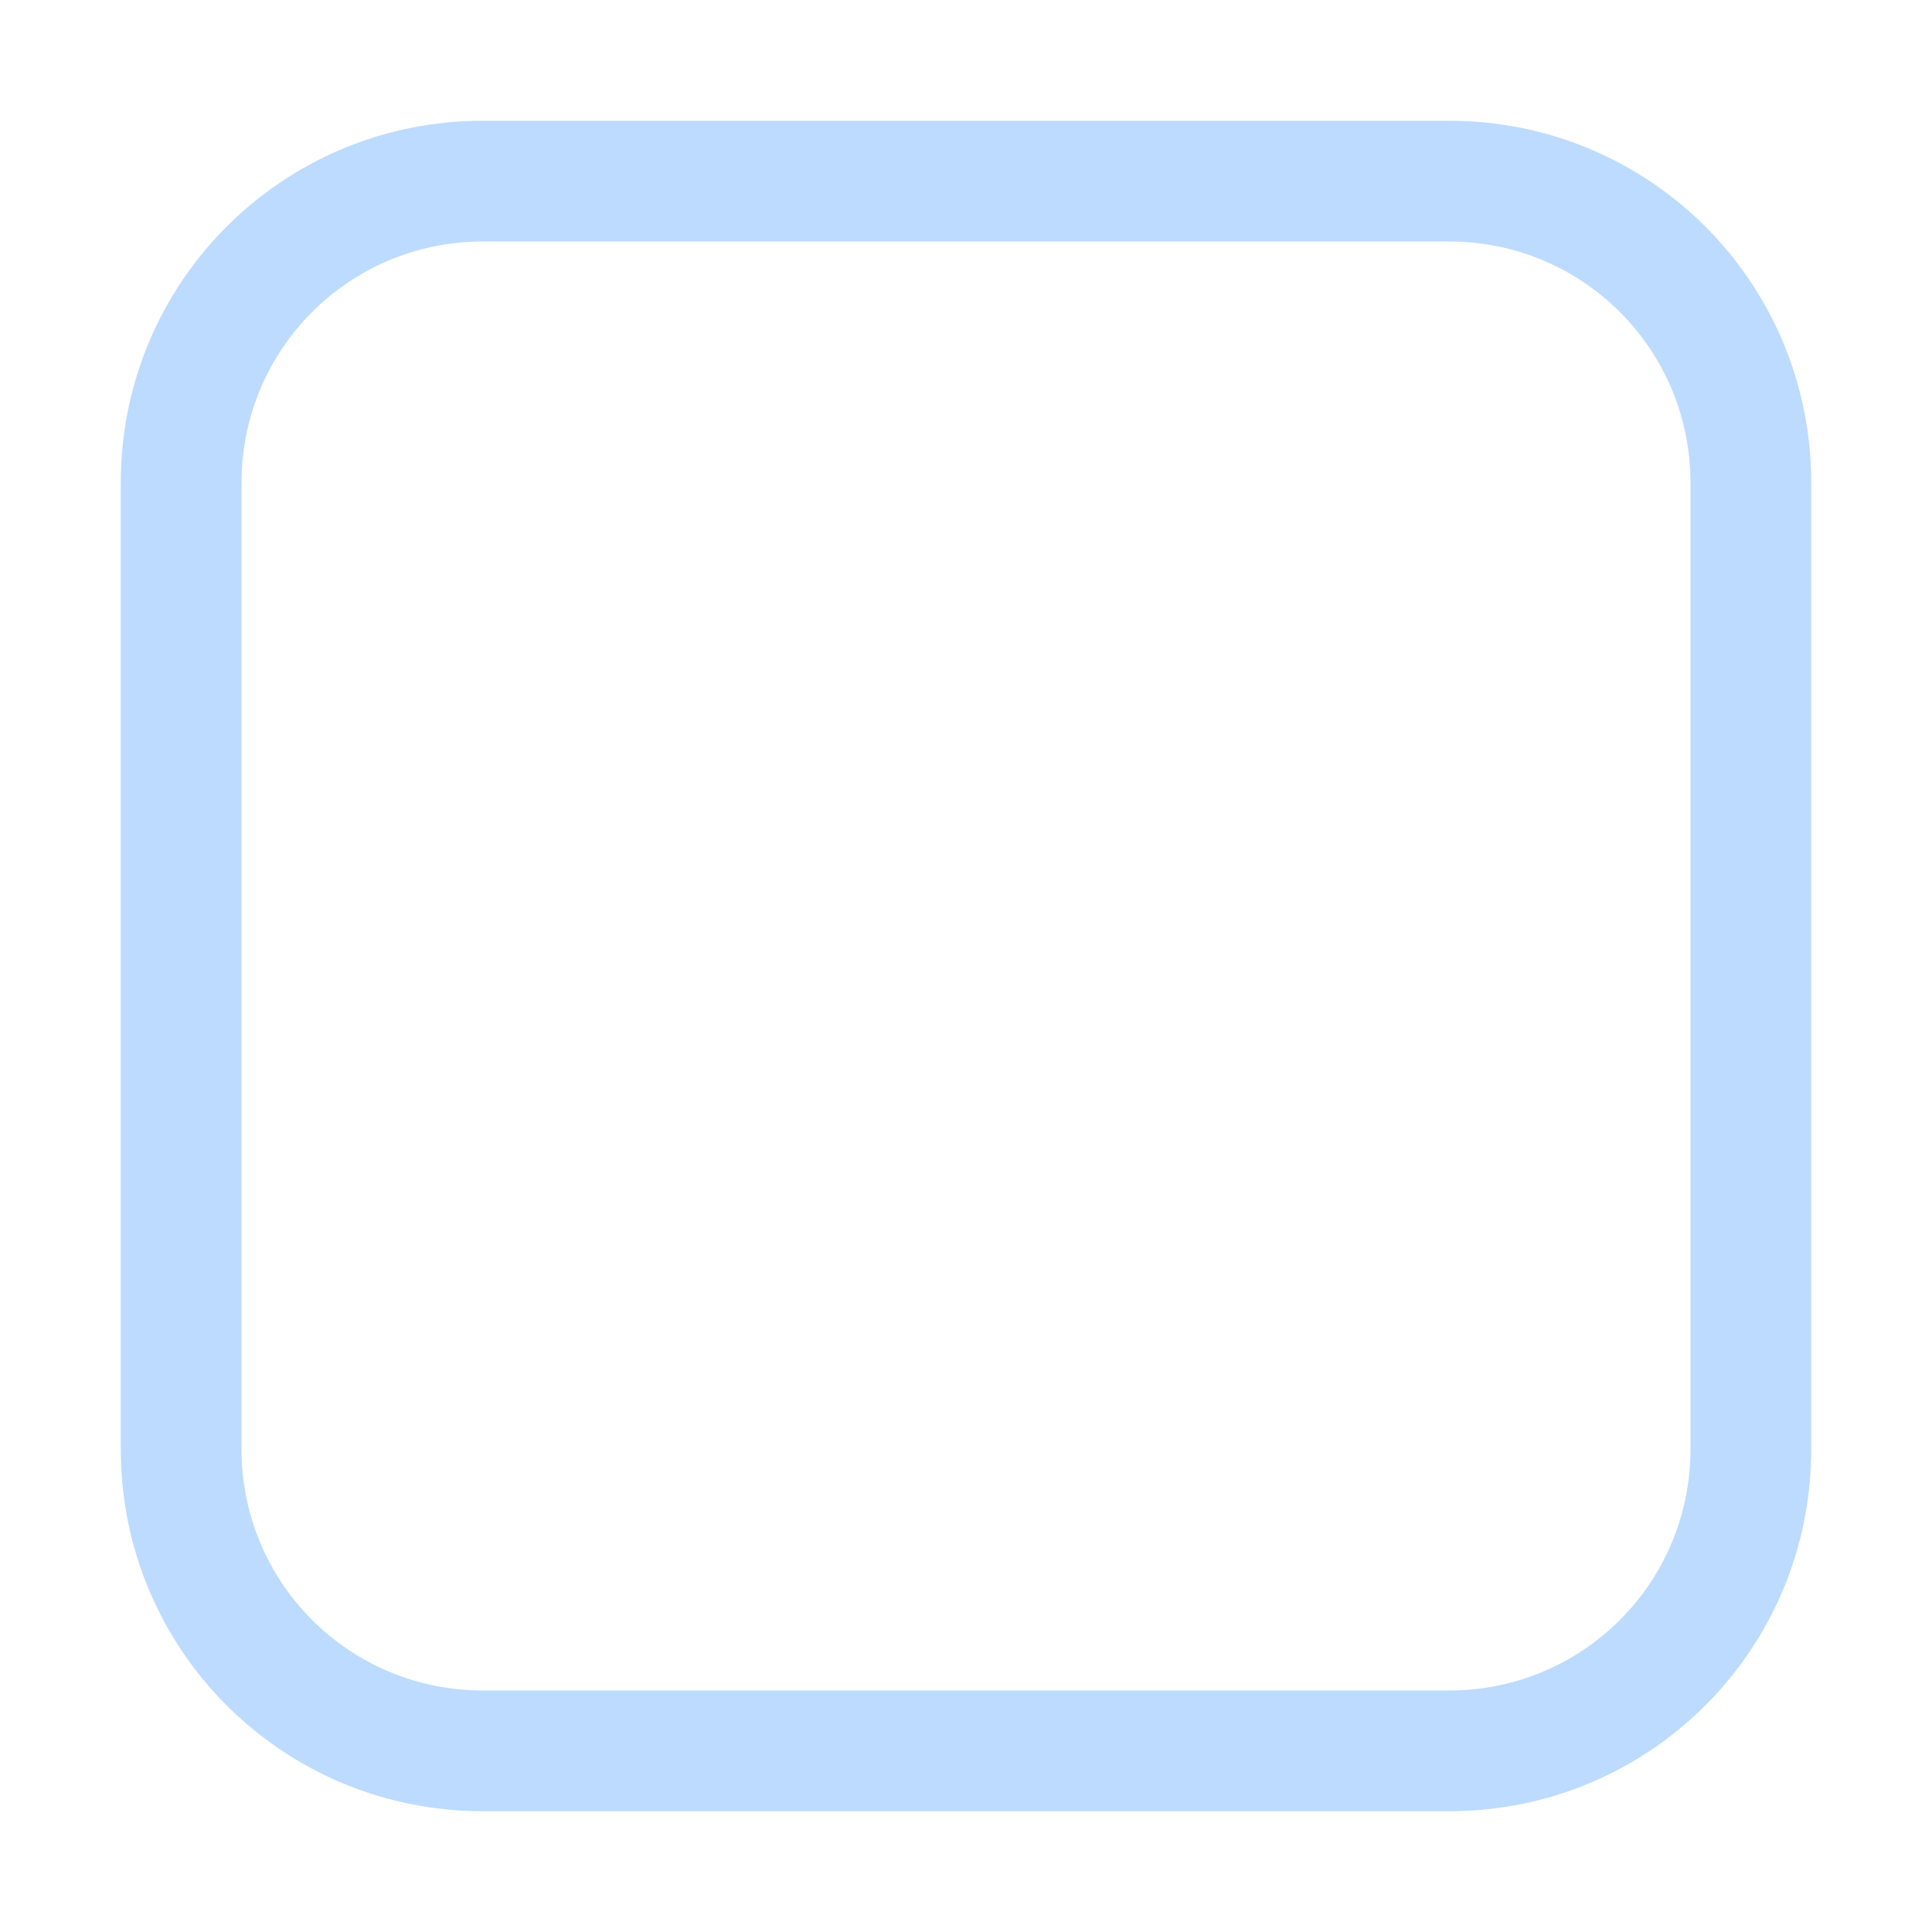
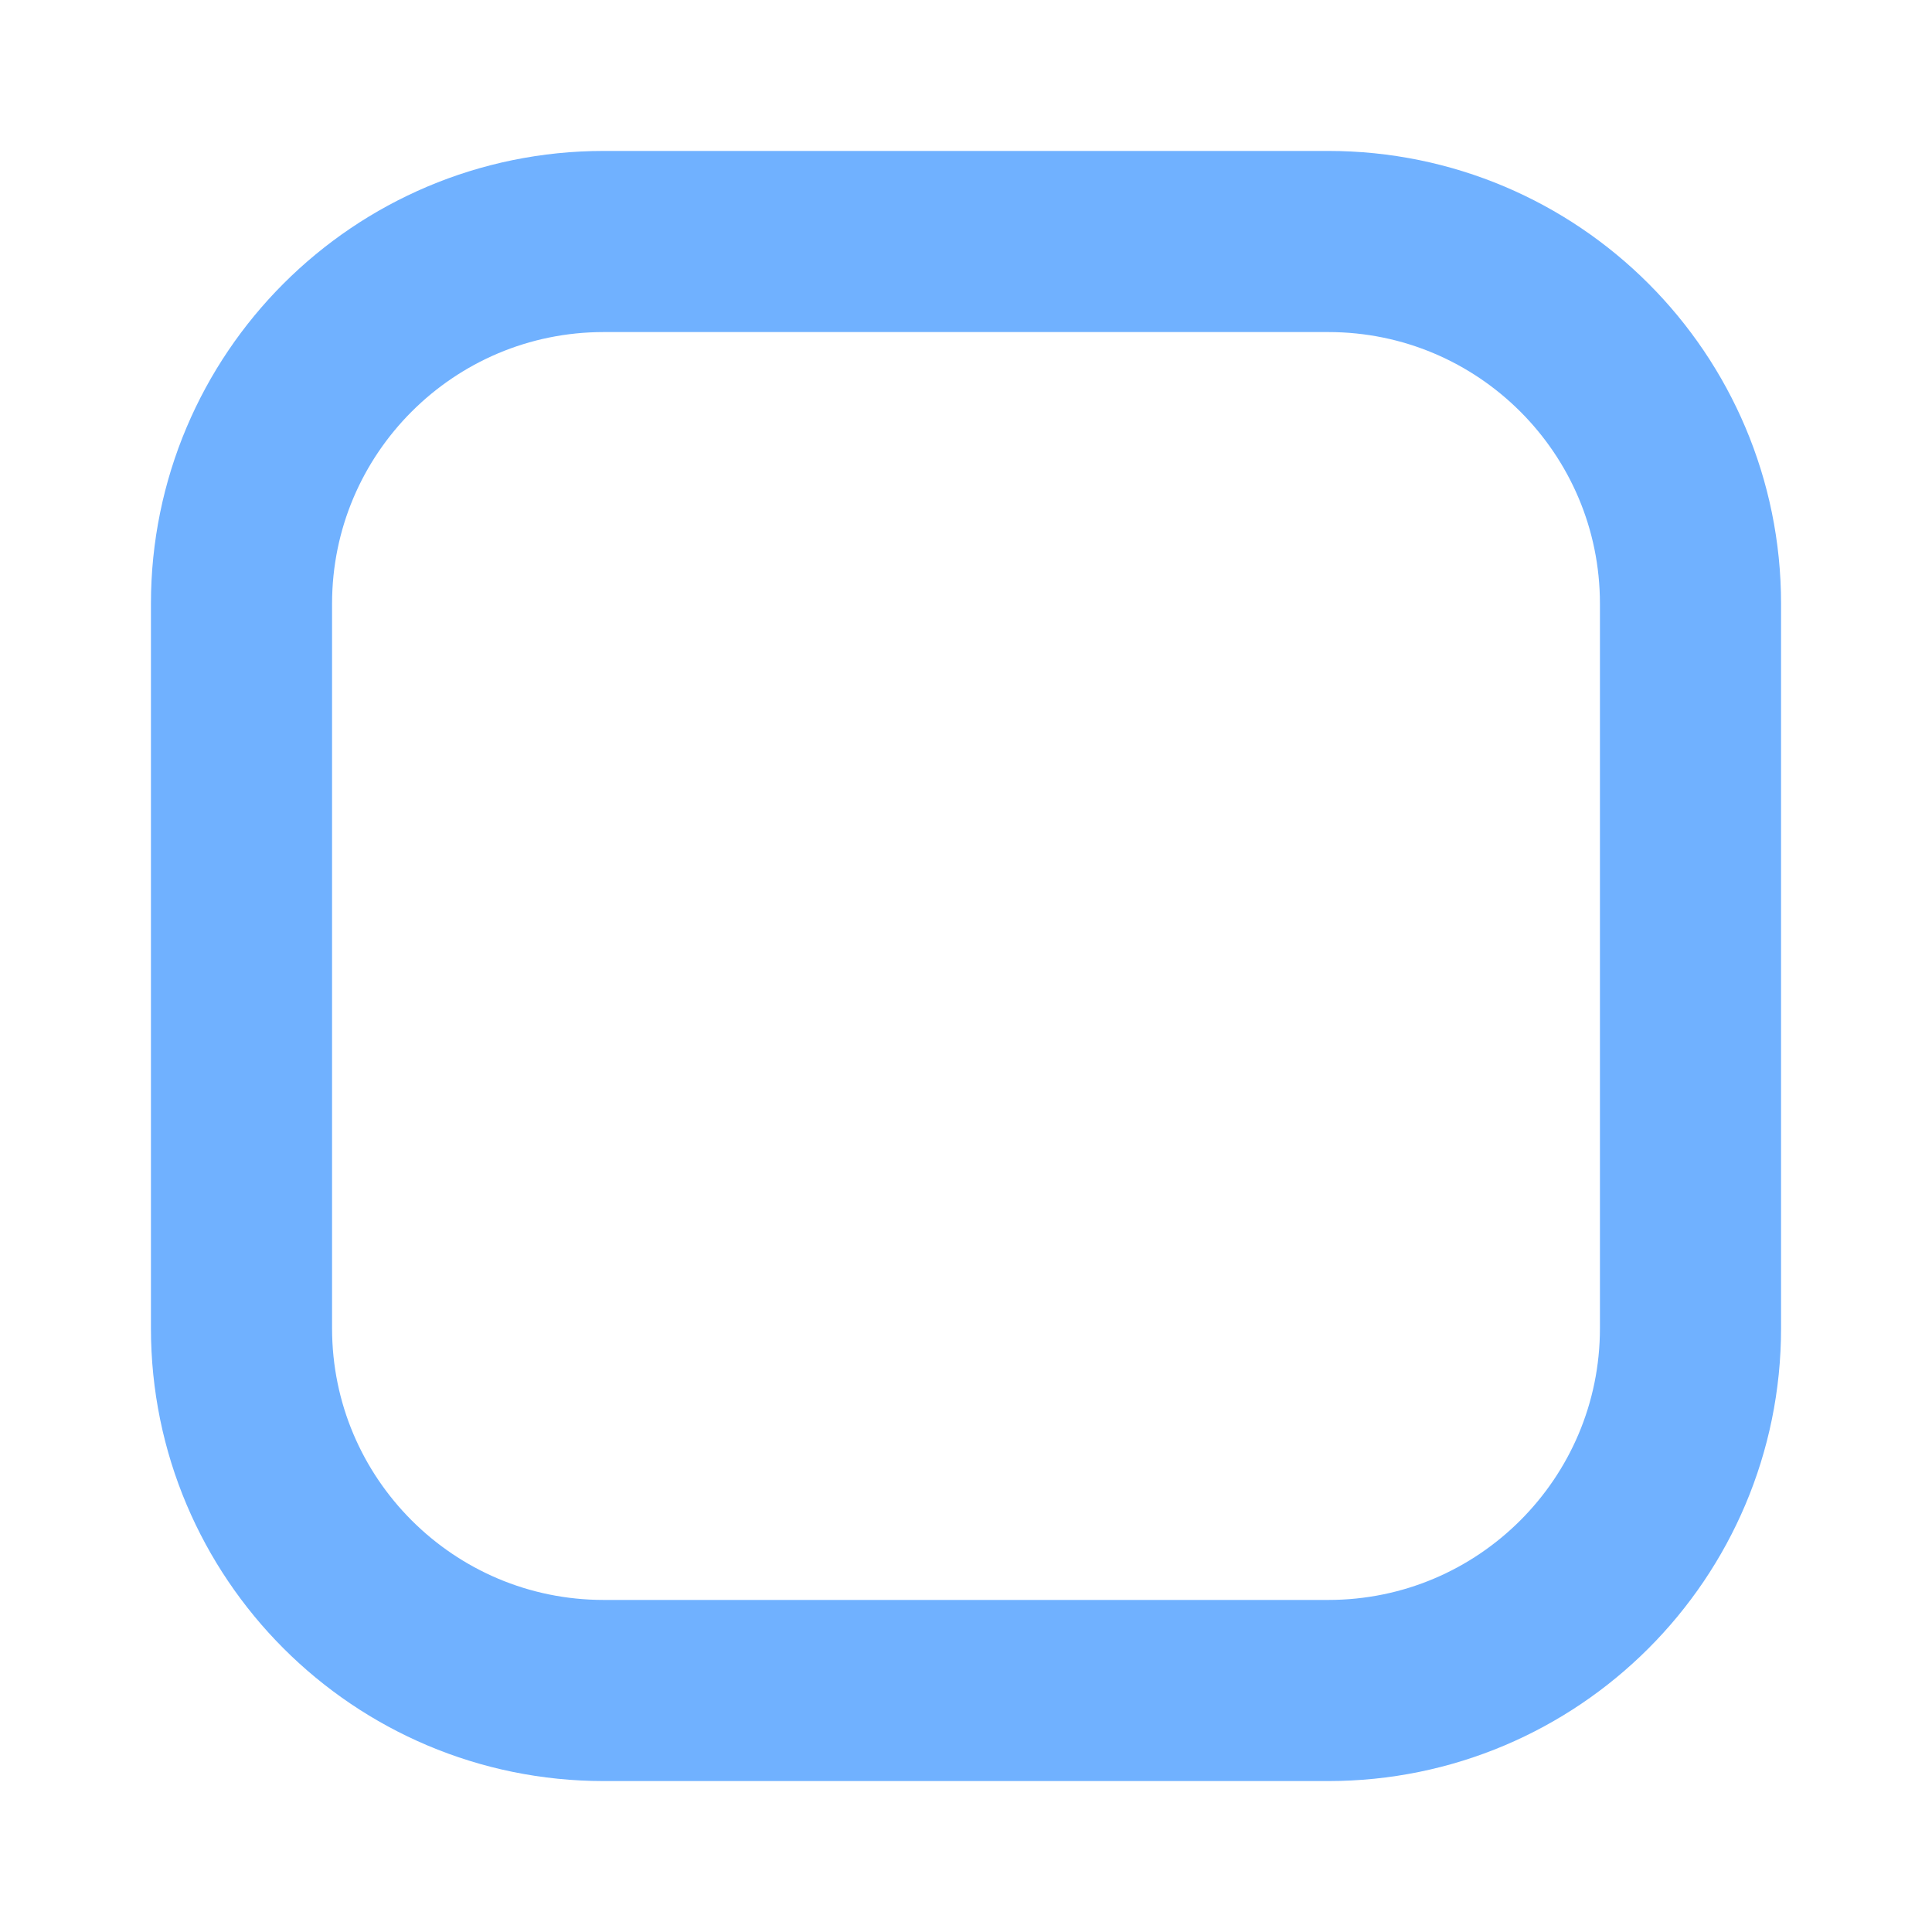
<svg xmlns="http://www.w3.org/2000/svg" width="16" height="16" viewBox="0 0 16 16" id="svg2" version="1.1">
  <defs id="defs4" />
  <g id="layer1" transform="translate(0,-1036.362)">
-     <path style="fill:#bddbff;fill-opacity:1;stroke:none;stroke-width:2.8;stroke-miterlimit:4;stroke-dasharray:none;stroke-opacity:1" d="m 4,1037.362 c -1.662,0 -3,1.338 -3,3 v 8 c 0,1.662 1.338,3 3,3 h 8 c 1.662,0 3,-1.338 3,-3 v -8 c 0,-1.662 -1.338,-3 -3,-3 z m 0,1 h 8 c 1.108,0 2,0.892 2,2 v 8 c 0,1.108 -0.892,2 -2,2 H 4 c -1.108,0 -2,-0.892 -2,-2 v -8 c 0,-1.108 0.892,-2 2,-2 z" id="rect838" />
+     <rect style="fill:none;fill-opacity:0.196;stroke:#70b1ff;stroke-width:1.5;stroke-linecap:round;stroke-linejoin:round;stroke-miterlimit:4;stroke-dasharray:none;stroke-opacity:1" id="rect4484" width="12" height="12" x="2" y="1038.362" ry="3" />
  </g>
</svg>
